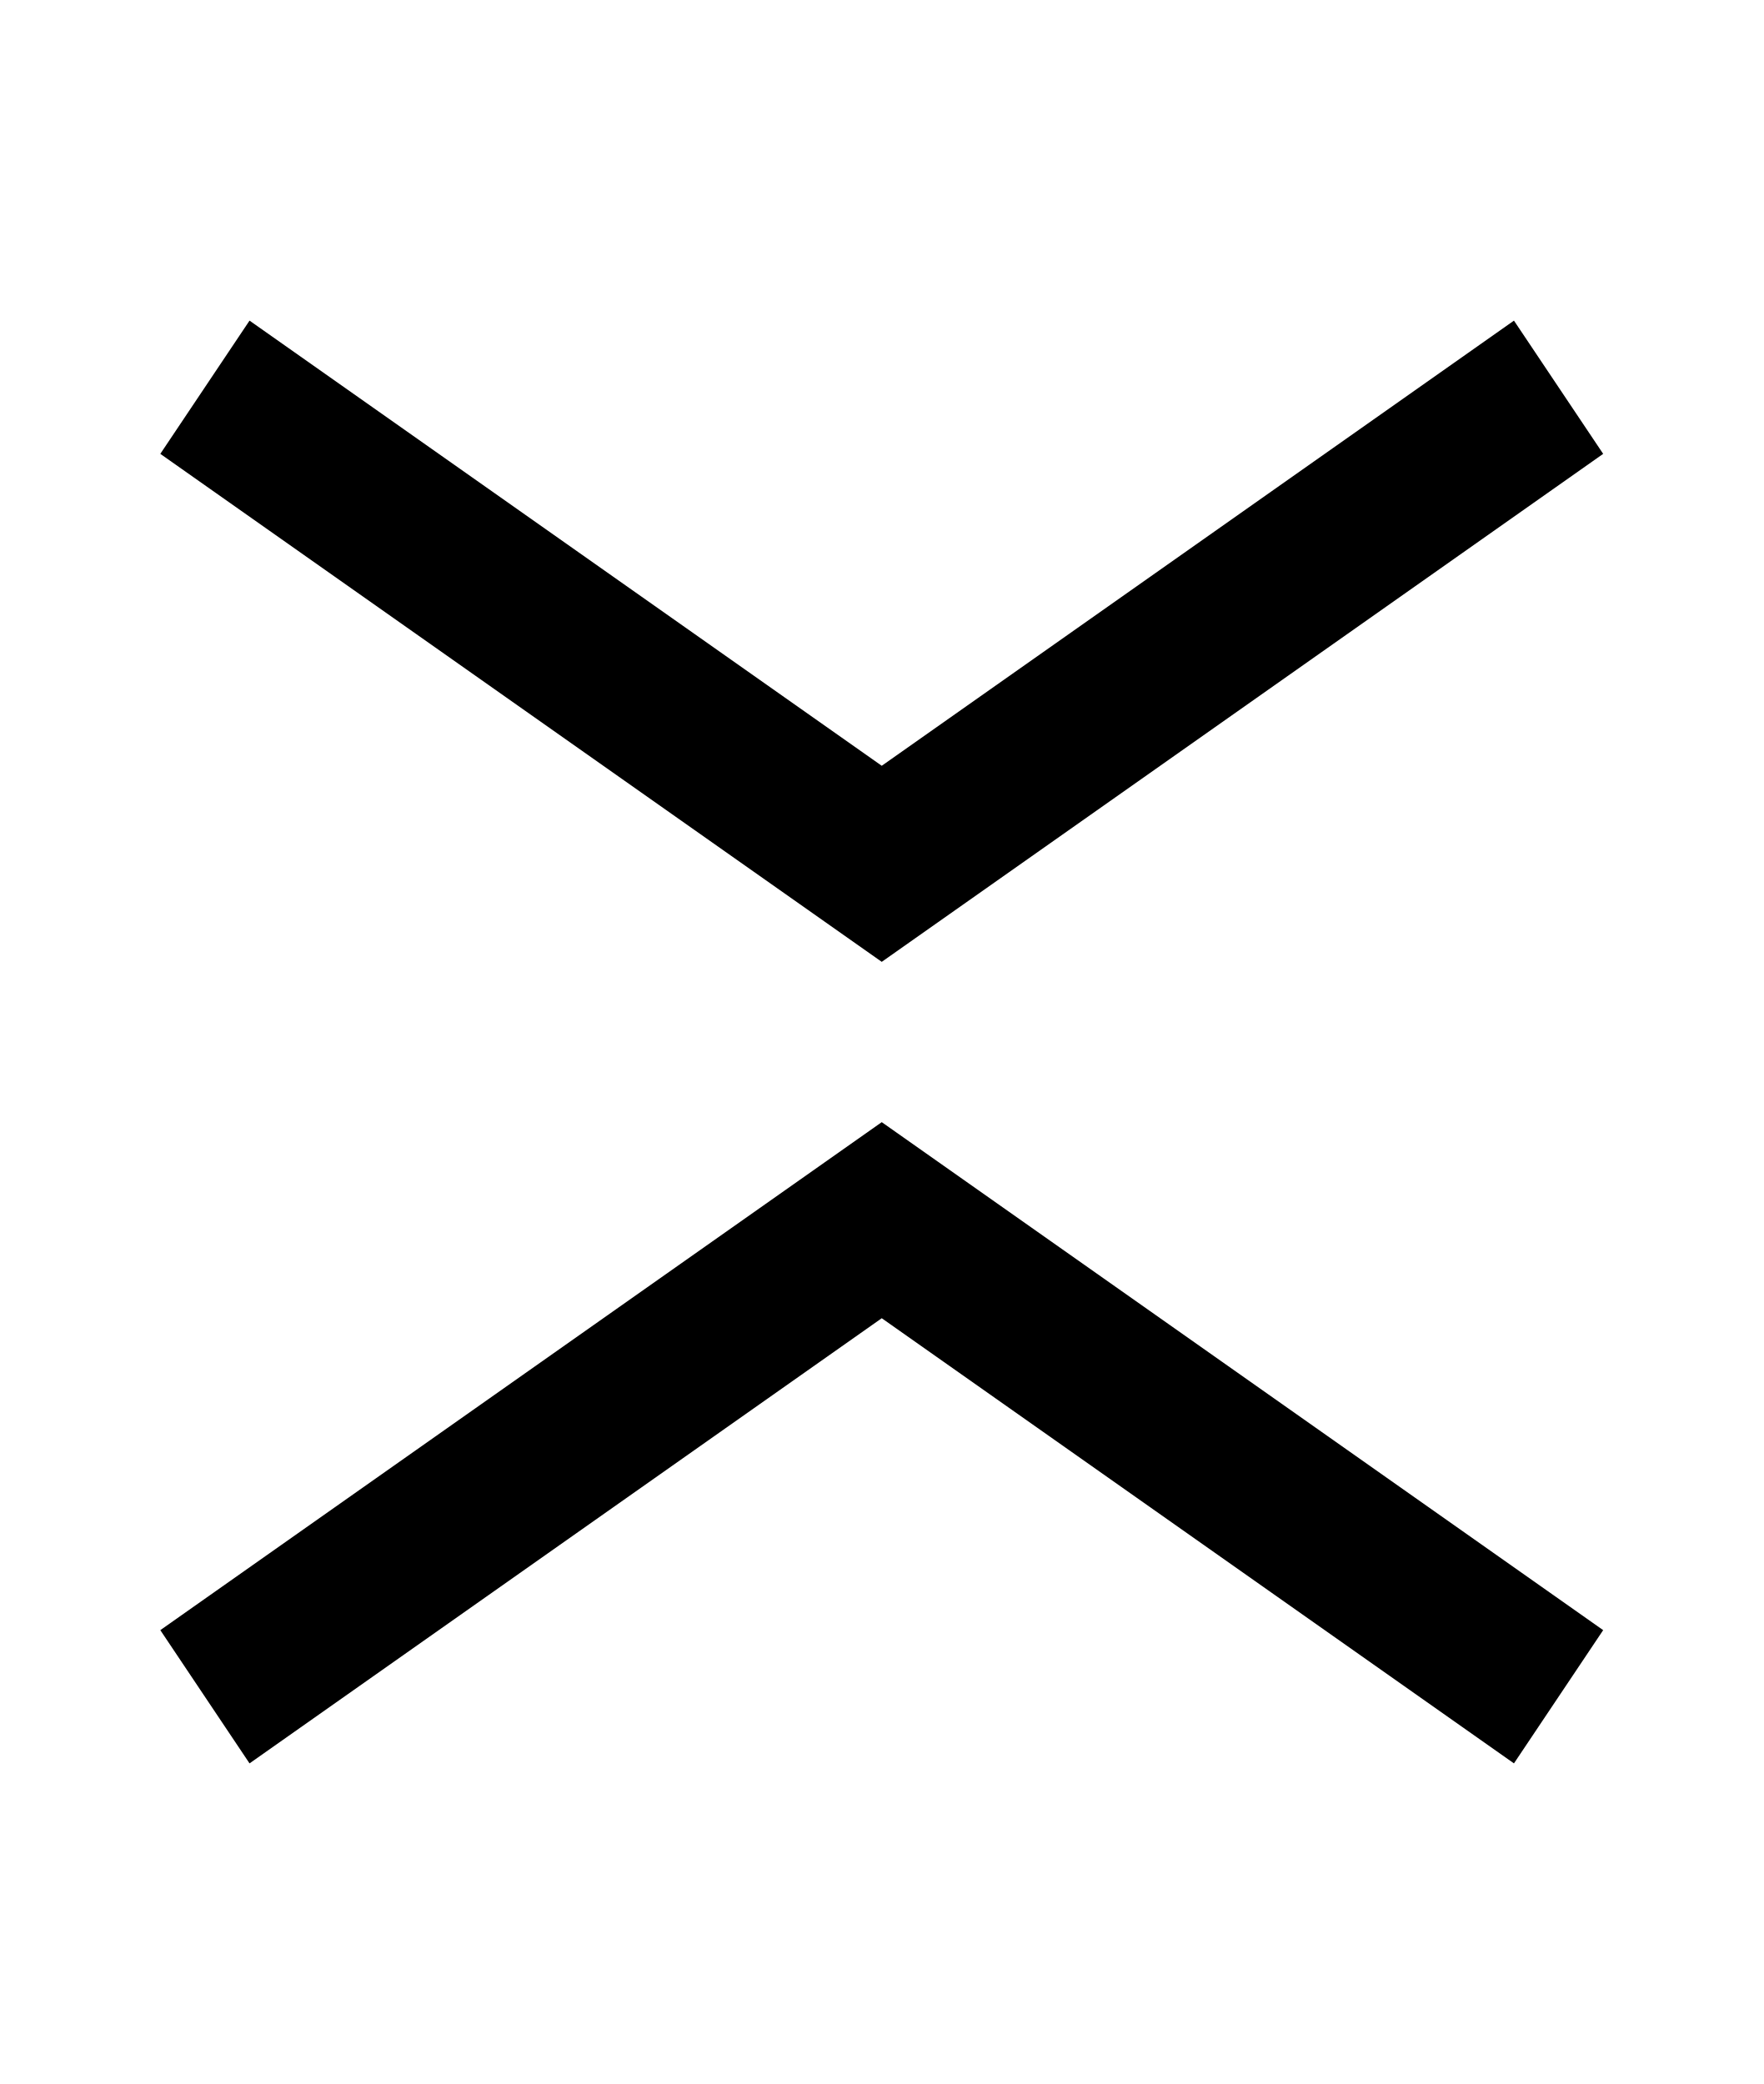
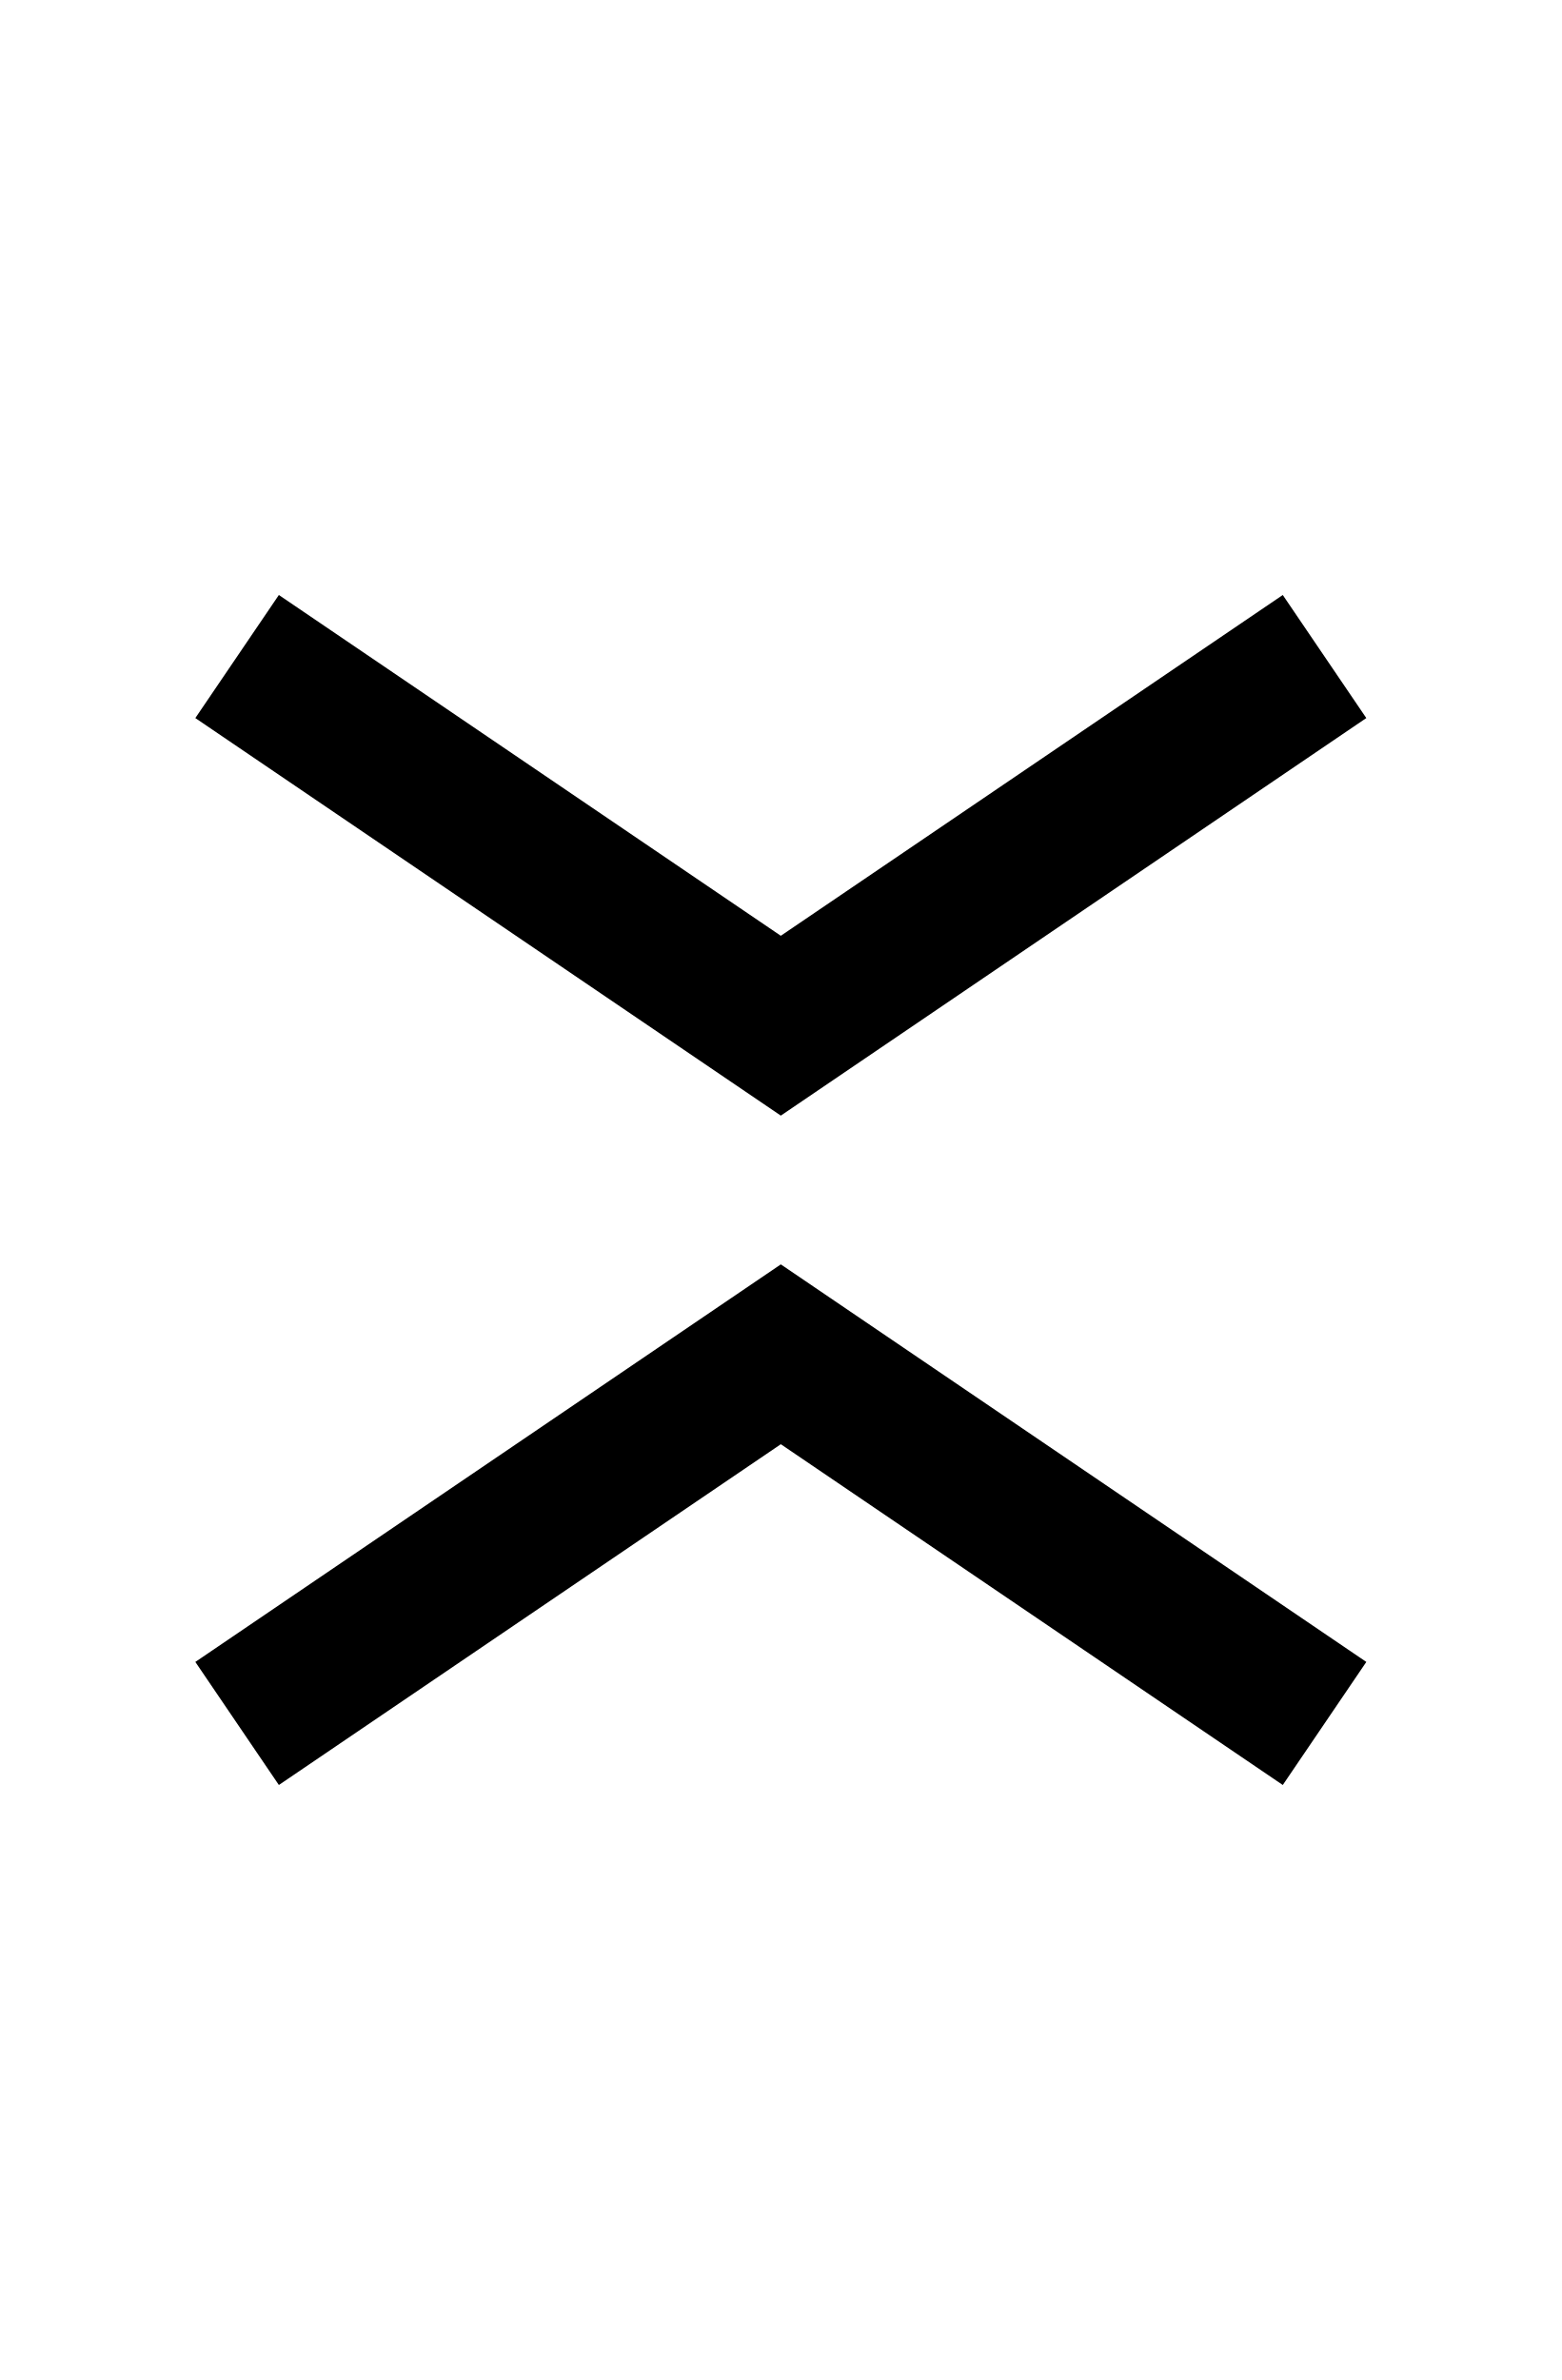
- <svg xmlns="http://www.w3.org/2000/svg" width="1100mm" height="1300mm" viewBox="0 0 1100 1300" version="1.1" id="svg1">
-   <defs id="defs1">
-     </defs>
+ <svg xmlns="http://www.w3.org/2000/svg" width="672" height="1024" viewBox="0 0 177.8 270.933" version="1.1" id="svg1">
+   <defs id="defs1" />
  <g id="layer1">
-     <path id="rect32" style="font-variation-settings:'wght' 700;fill:#000000;fill-opacity:1;stroke:none;stroke-width:463.737;stroke-miterlimit:100;stroke-dasharray:none;stroke-opacity:1" d="M 155.649,200 99.999,283.116 550.002,600.001 1000,283.116 944.35,200 550.002,477.693 Z" />
-     <path id="rect32-5" style="font-variation-settings:'wght' 700;fill:#000000;fill-opacity:1;stroke:none;stroke-width:463.737;stroke-miterlimit:100;stroke-dasharray:none;stroke-opacity:1" d="M 155.65,1100 100,1016.884 550.003,699.999 1000.001,1016.884 944.351,1100 550.003,822.307 Z" />
+     <path id="path62-3-8" style="font-variation-settings:'wdth' 75, 'wght' 700;vector-effect:non-scaling-stroke;fill:#000000;stroke:none;stroke-width:0.265;stroke-miterlimit:7.9;-inkscape-stroke:hairline;paint-order:stroke fill markers" d="m 31.75,67.733 -9.511,14.009 66.66,45.257 66.661,-45.257 -9.511,-14.009 -57.15,38.793 z m 57.15,76.2 -66.66,45.257 9.511,14.009 57.15,-38.793 57.15,38.793 9.511,-14.009 z" />
  </g>
</svg>
